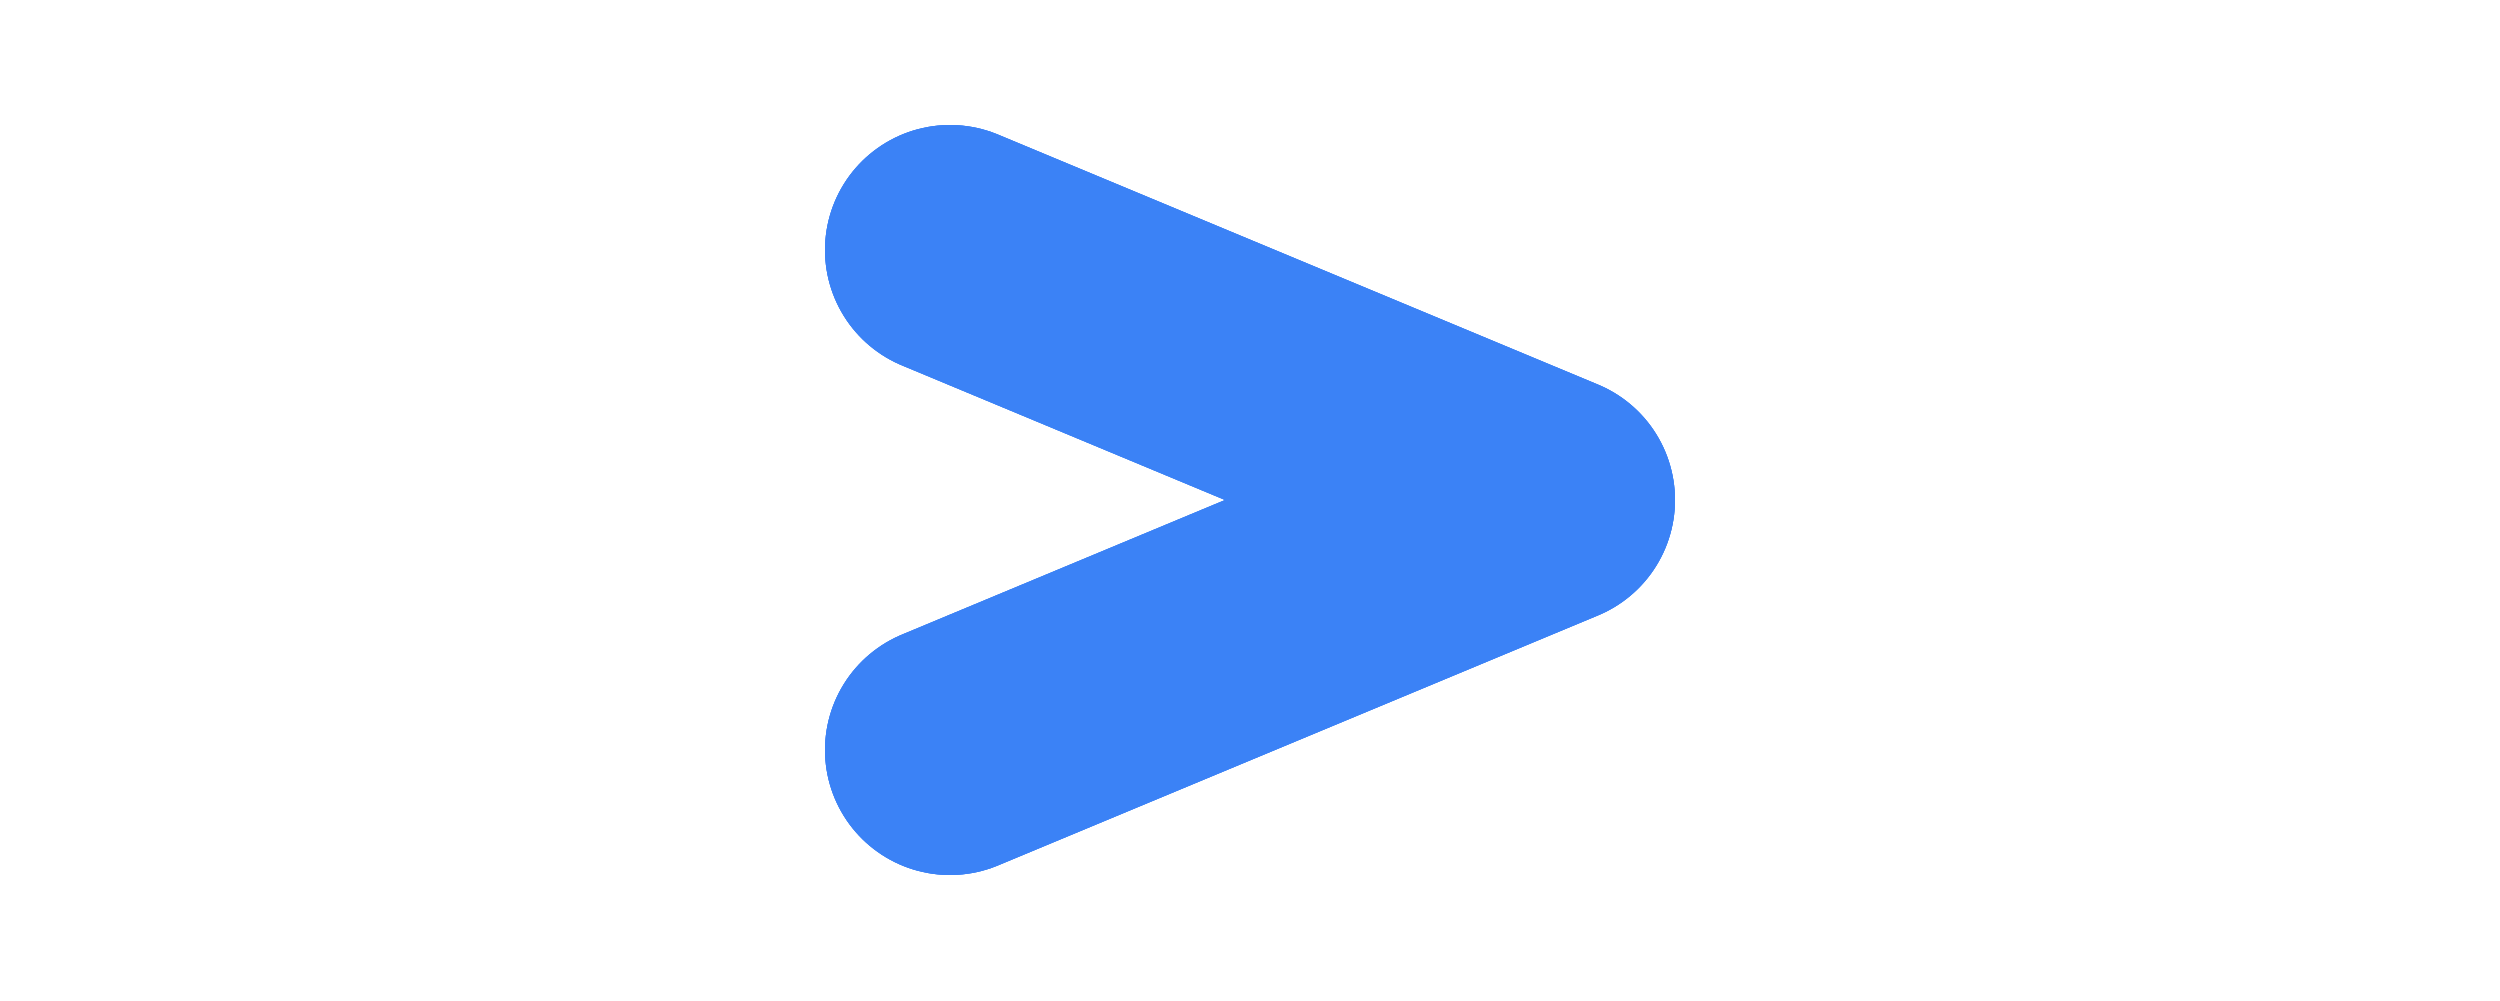
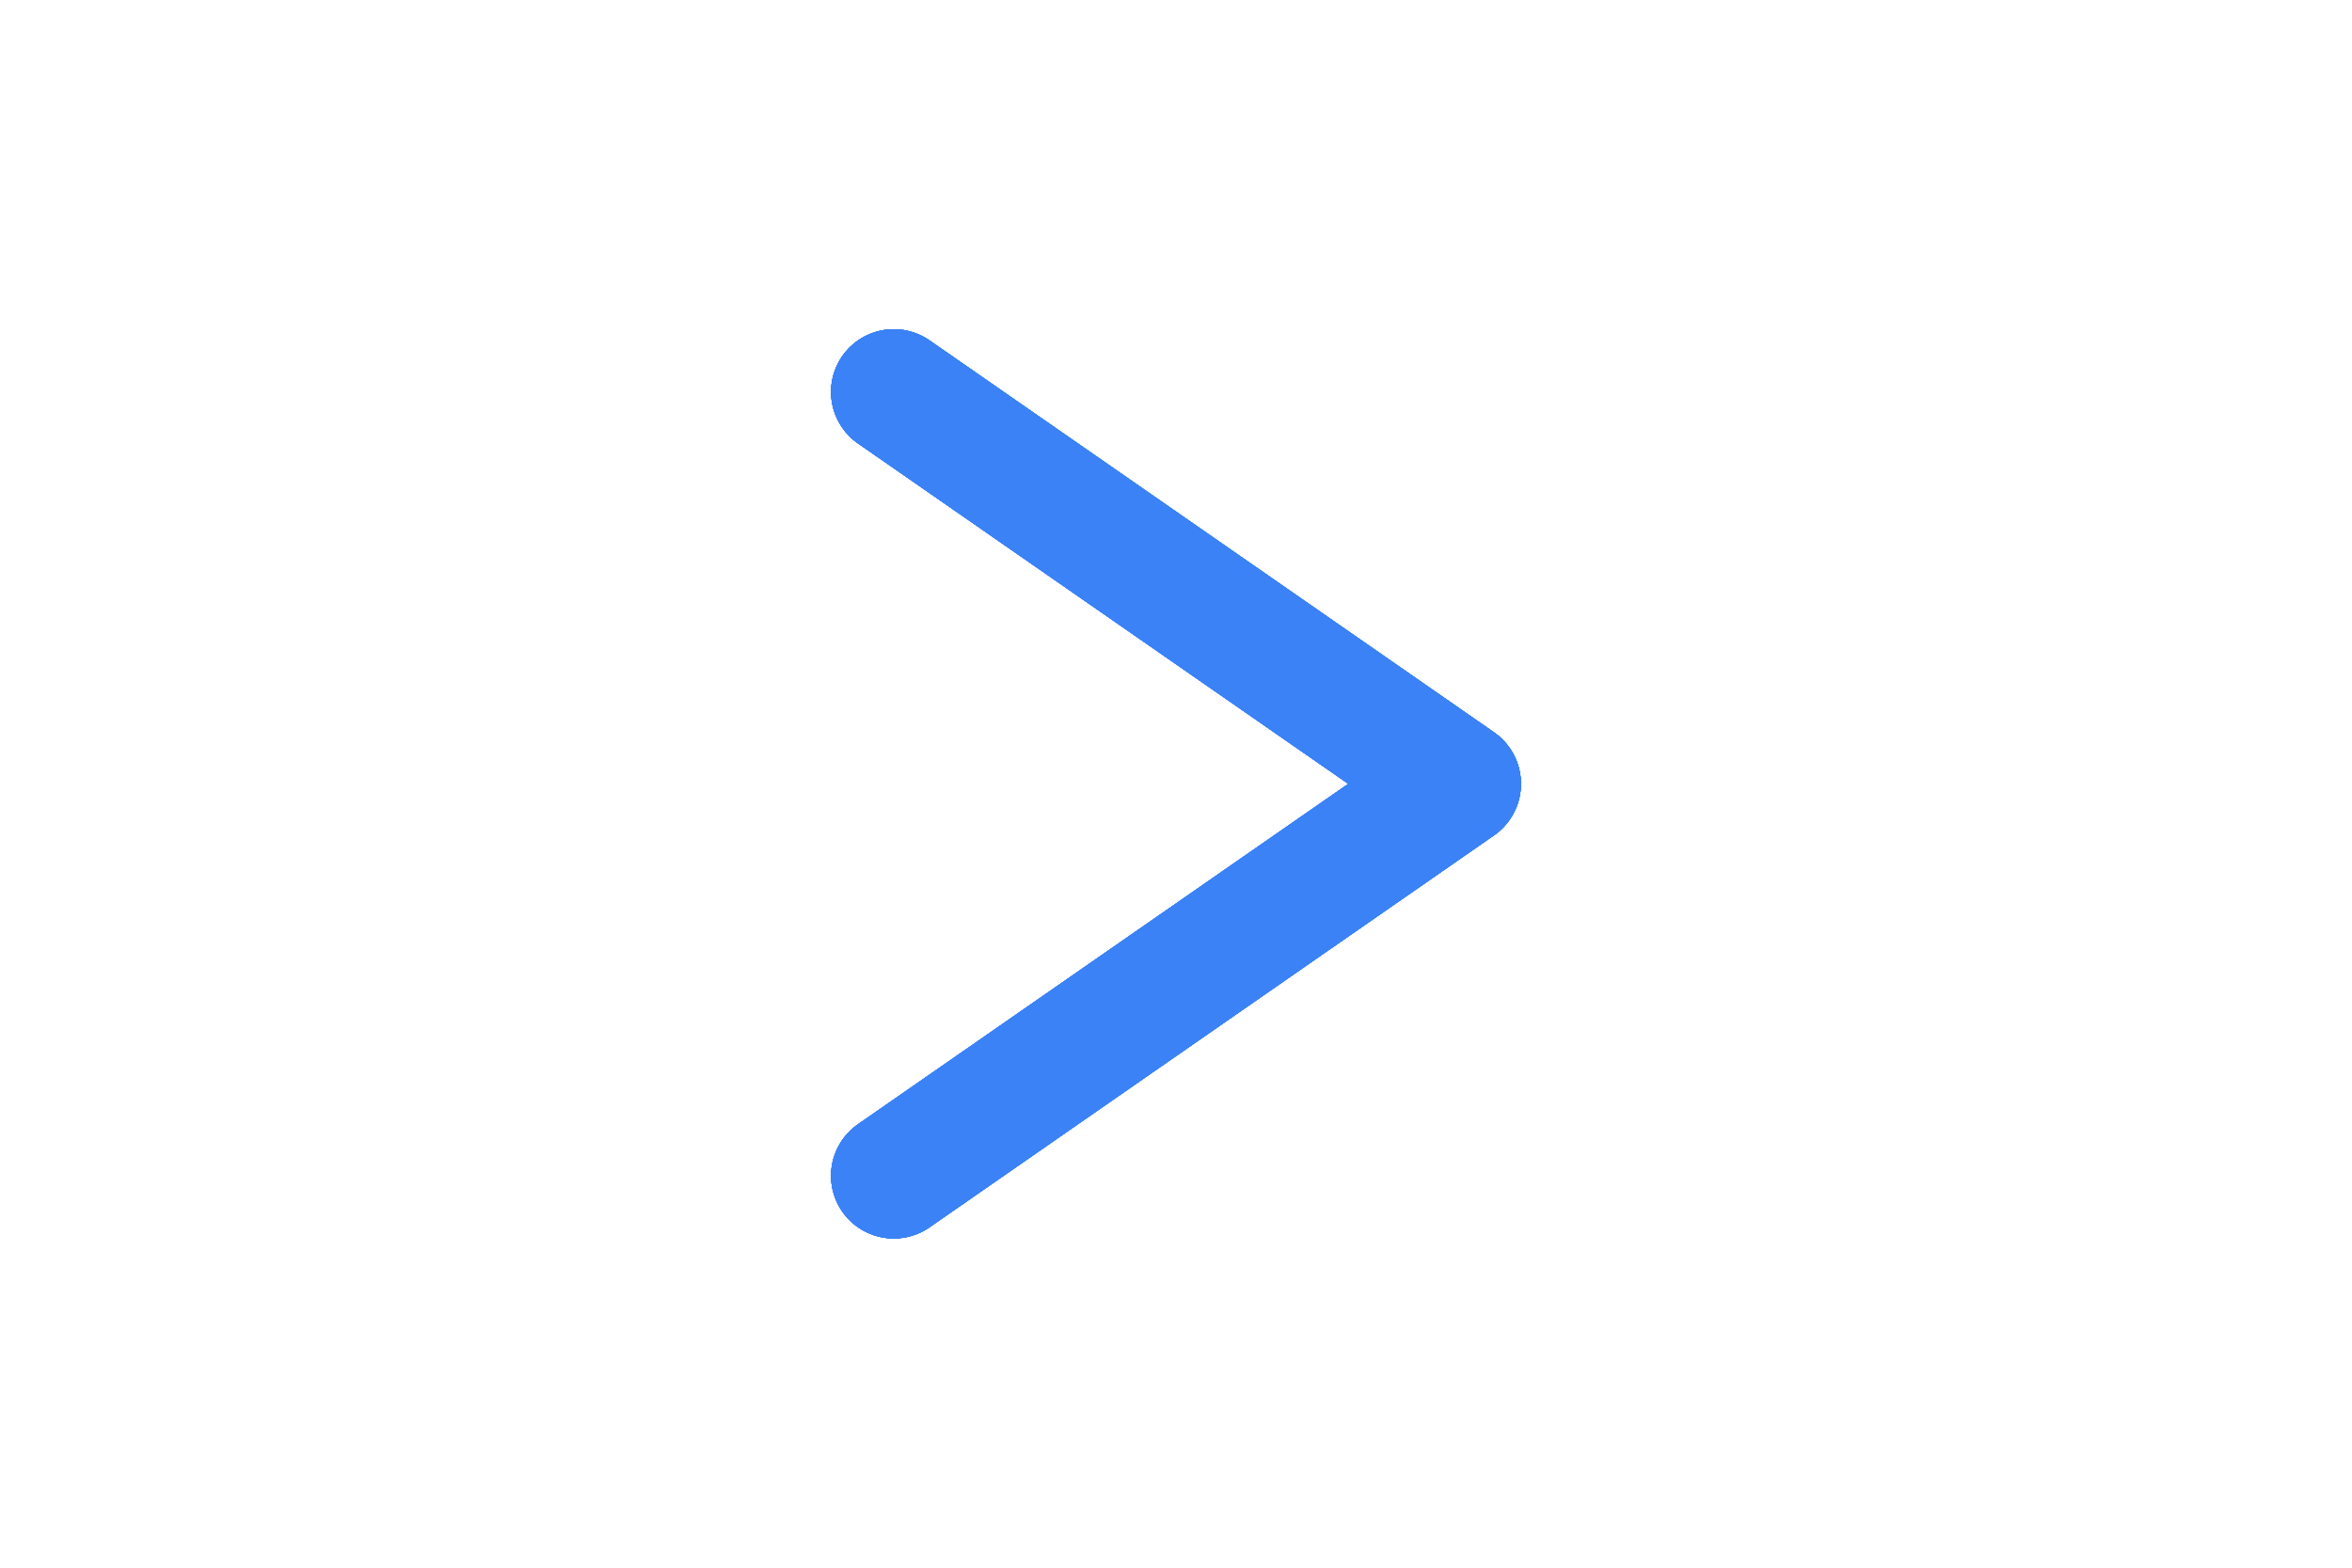
- <svg xmlns="http://www.w3.org/2000/svg" width="150" height="60" viewBox="0 0 150 60">
+ <svg xmlns="http://www.w3.org/2000/svg" width="150" height="100" viewBox="0 0 150 100">
  <defs>
    <clipPath id="arrowClip">
-       <rect x="30" y="0" width="90" height="60" />
+       <rect x="30" y="0" width="90" height="100" />
    </clipPath>
  </defs>
  <style>
            .arrow {
              stroke: #3b82f6;
-               stroke-width: 15;
+               stroke-width: 8;
              stroke-linecap: round;
              stroke-linejoin: round;
              fill: none;
            }
            
                .arrow1 {
      animation: flow1 6.00s ease-in-out infinite;
    }
    
    .arrow2 {
      animation: flow2 6.00s ease-in-out infinite;
    }
    
    .arrow3 {
      animation: flow3 6.00s ease-in-out infinite;
+     }
+     
+     .arrow4 {
+       animation: flow4 6.00s ease-in-out infinite;
+     }
+     
+     .arrow5 {
+       animation: flow5 6.00s ease-in-out infinite;
+     }
+     
+     .arrow6 {
+       animation: flow6 6.00s ease-in-out infinite;
    }
            
            
        @keyframes flow1 {
          0% {
            transform: translateX(-75px);
            opacity: 0;
          }
          20% {
            opacity: 1;
          }
          80% {
            opacity: 1;
          }
          100% {
            transform: translateX(75px);
            opacity: 0;
          }
        }
        
    
        @keyframes flow2 {
          0% {
            transform: translateX(-75px);
            opacity: 0;
          }
          20% {
            opacity: 1;
          }
          80% {
            opacity: 1;
          }
          100% {
            transform: translateX(75px);
            opacity: 0;
          }
        }
        
    
        @keyframes flow3 {
          0% {
            transform: translateX(-75px);
            opacity: 0;
          }
          20% {
            opacity: 1;
          }
          80% {
            opacity: 1;
          }
          100% {
            transform: translateX(75px);
            opacity: 0;
          }
        }
        
+     
+         @keyframes flow4 {
+           0% {
+             transform: translateX(-75px);
+             opacity: 0;
+           }
+           20% {
+             opacity: 1;
+           }
+           80% {
+             opacity: 1;
+           }
+           100% {
+             transform: translateX(75px);
+             opacity: 0;
+           }
+         }
+         
+     
+         @keyframes flow5 {
+           0% {
+             transform: translateX(-75px);
+             opacity: 0;
+           }
+           20% {
+             opacity: 1;
+           }
+           80% {
+             opacity: 1;
+           }
+           100% {
+             transform: translateX(75px);
+             opacity: 0;
+           }
+         }
+         
+     
+         @keyframes flow6 {
+           0% {
+             transform: translateX(-75px);
+             opacity: 0;
+           }
+           20% {
+             opacity: 1;
+           }
+           80% {
+             opacity: 1;
+           }
+           100% {
+             transform: translateX(75px);
+             opacity: 0;
+           }
+         }
+         
          </style>
  <g clip-path="url(#arrowClip)">
    <g class="arrow arrow1">
-       <polyline points="57,15 93,30 57,45" />
+       <polyline points="57,25 93,50 57,75" />
    </g>
-     <g class="arrow arrow2" style="animation-delay: -2.00s;">
-       <polyline points="57,15 93,30 57,45" />
+     <g class="arrow arrow2" style="animation-delay: -1.00s;">
+       <polyline points="57,25 93,50 57,75" />
    </g>
-     <g class="arrow arrow3" style="animation-delay: -4.00s;">
-       <polyline points="57,15 93,30 57,45" />
+     <g class="arrow arrow3" style="animation-delay: -2.00s;">
+       <polyline points="57,25 93,50 57,75" />
+     </g>
+     <g class="arrow arrow4" style="animation-delay: -3.00s;">
+       <polyline points="57,25 93,50 57,75" />
+     </g>
+     <g class="arrow arrow5" style="animation-delay: -4.00s;">
+       <polyline points="57,25 93,50 57,75" />
+     </g>
+     <g class="arrow arrow6" style="animation-delay: -5.00s;">
+       <polyline points="57,25 93,50 57,75" />
    </g>
  </g>
</svg>
